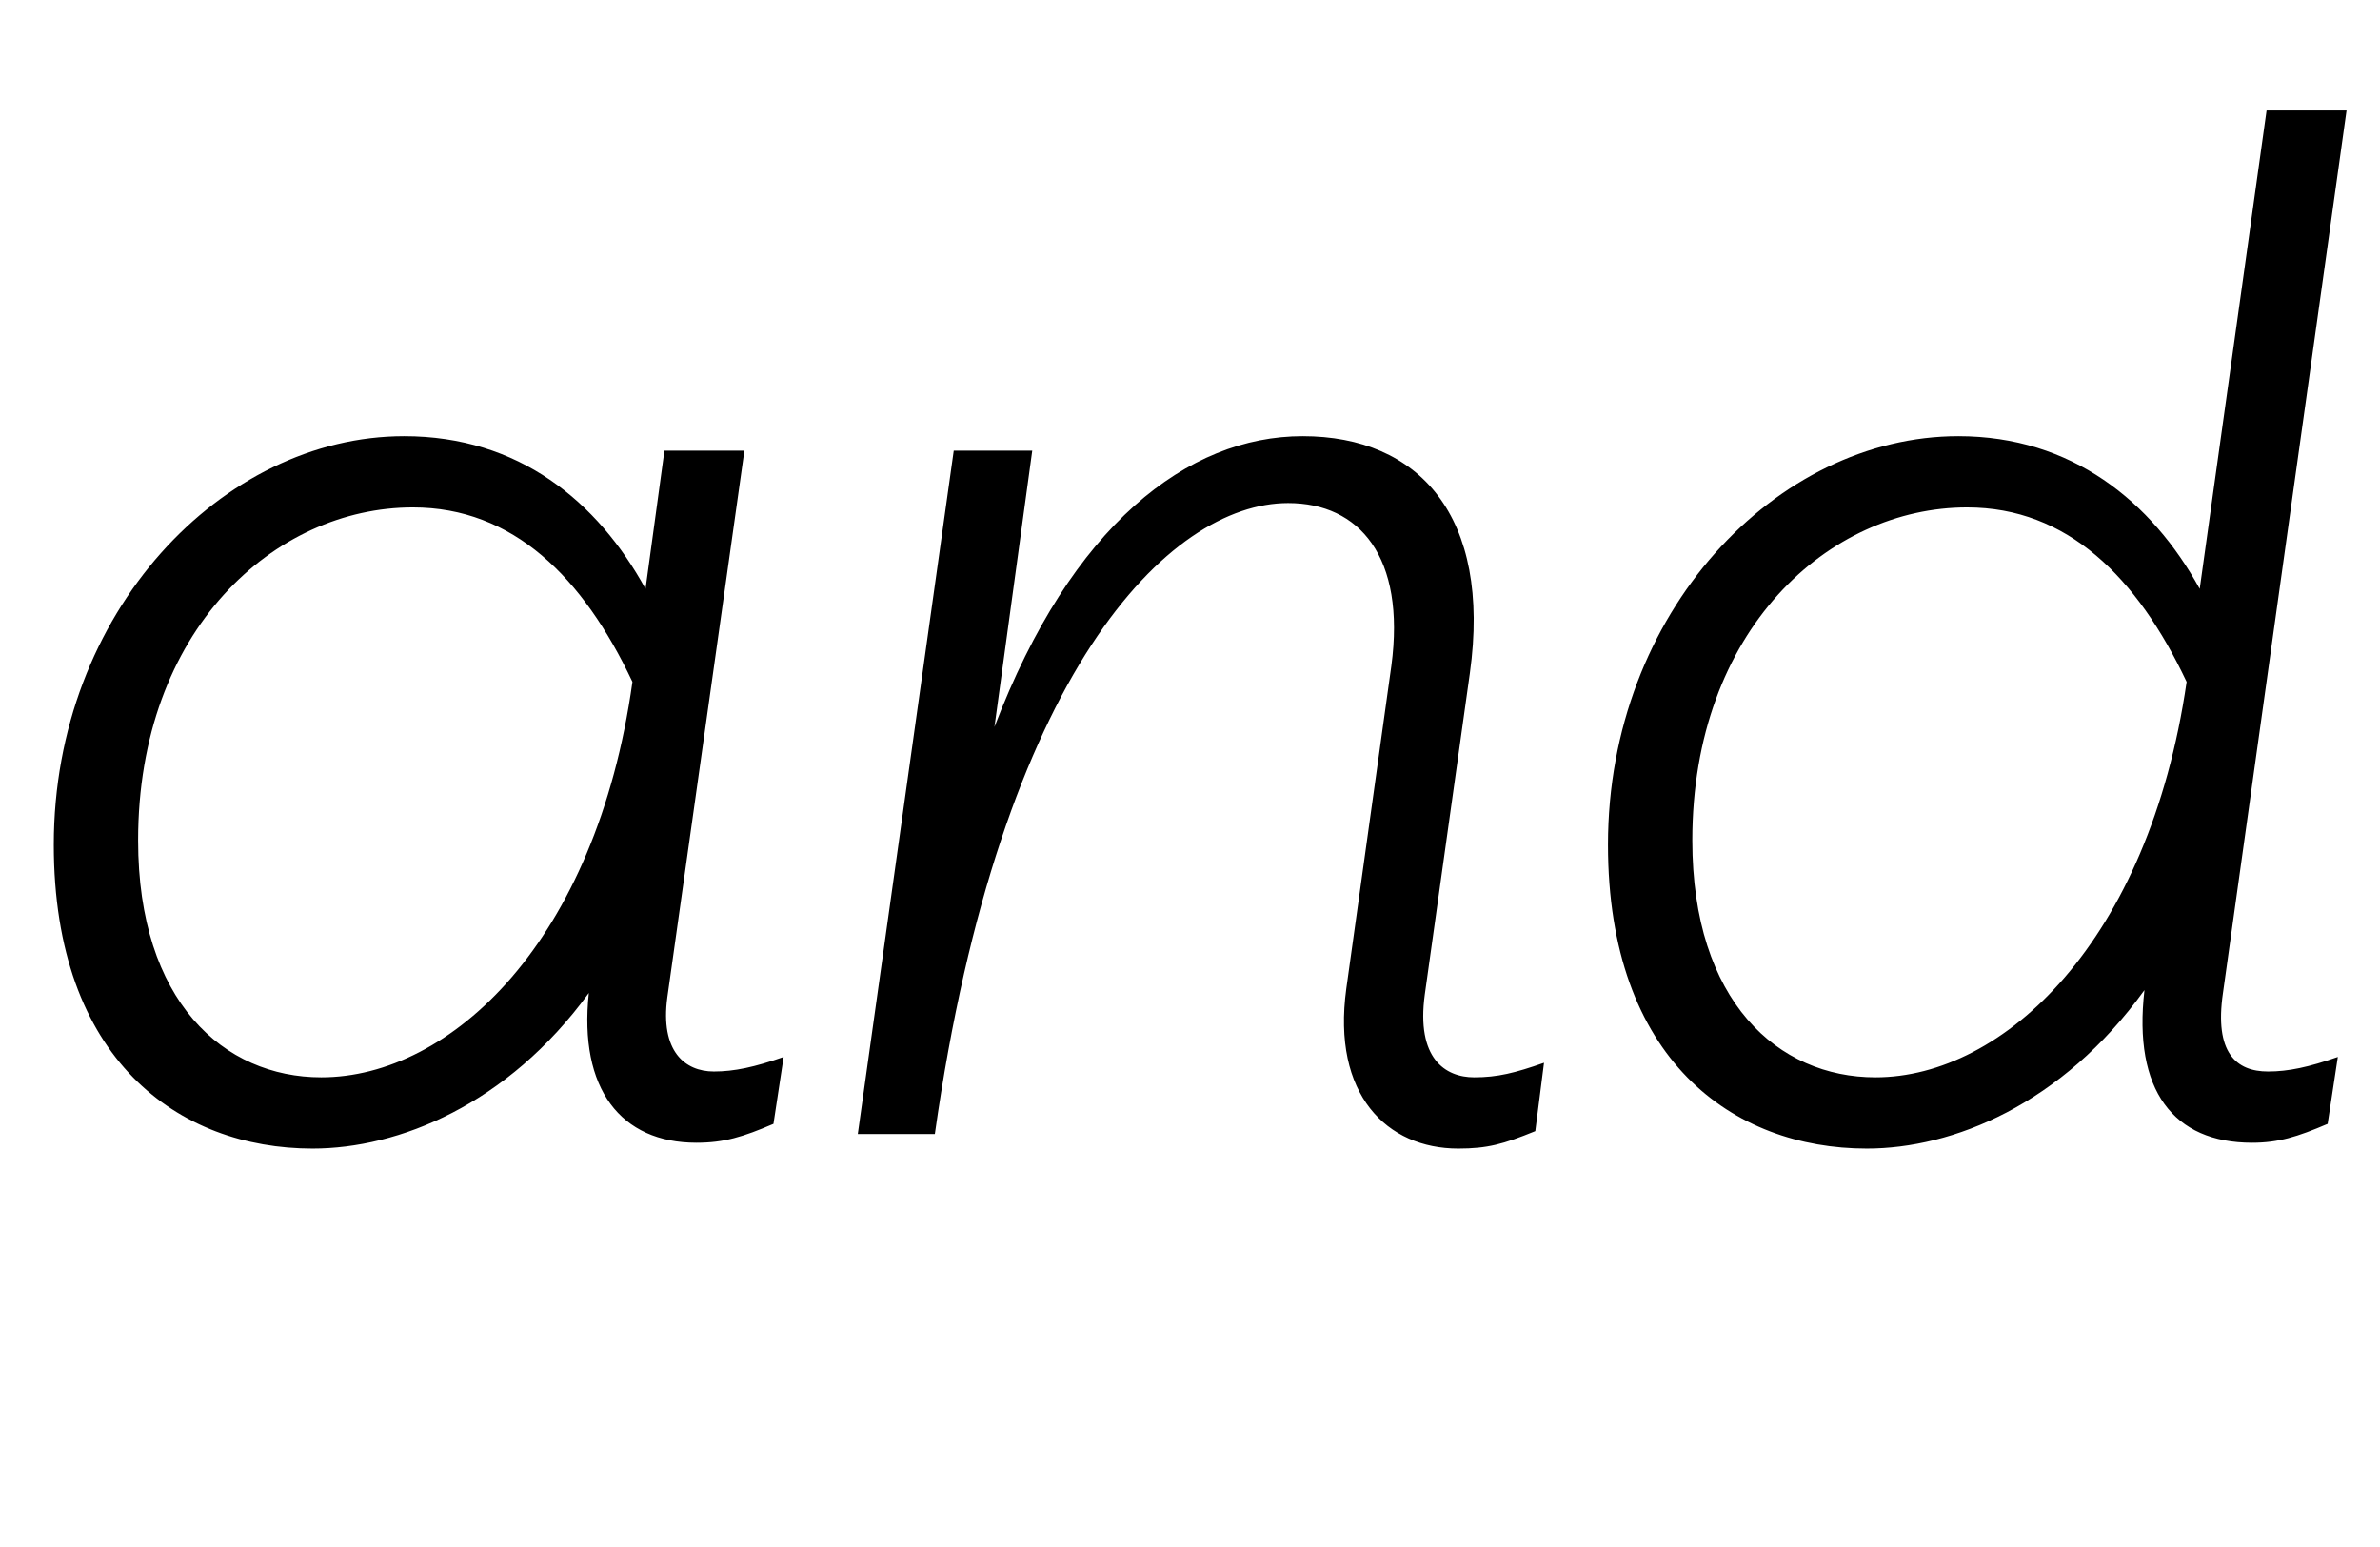
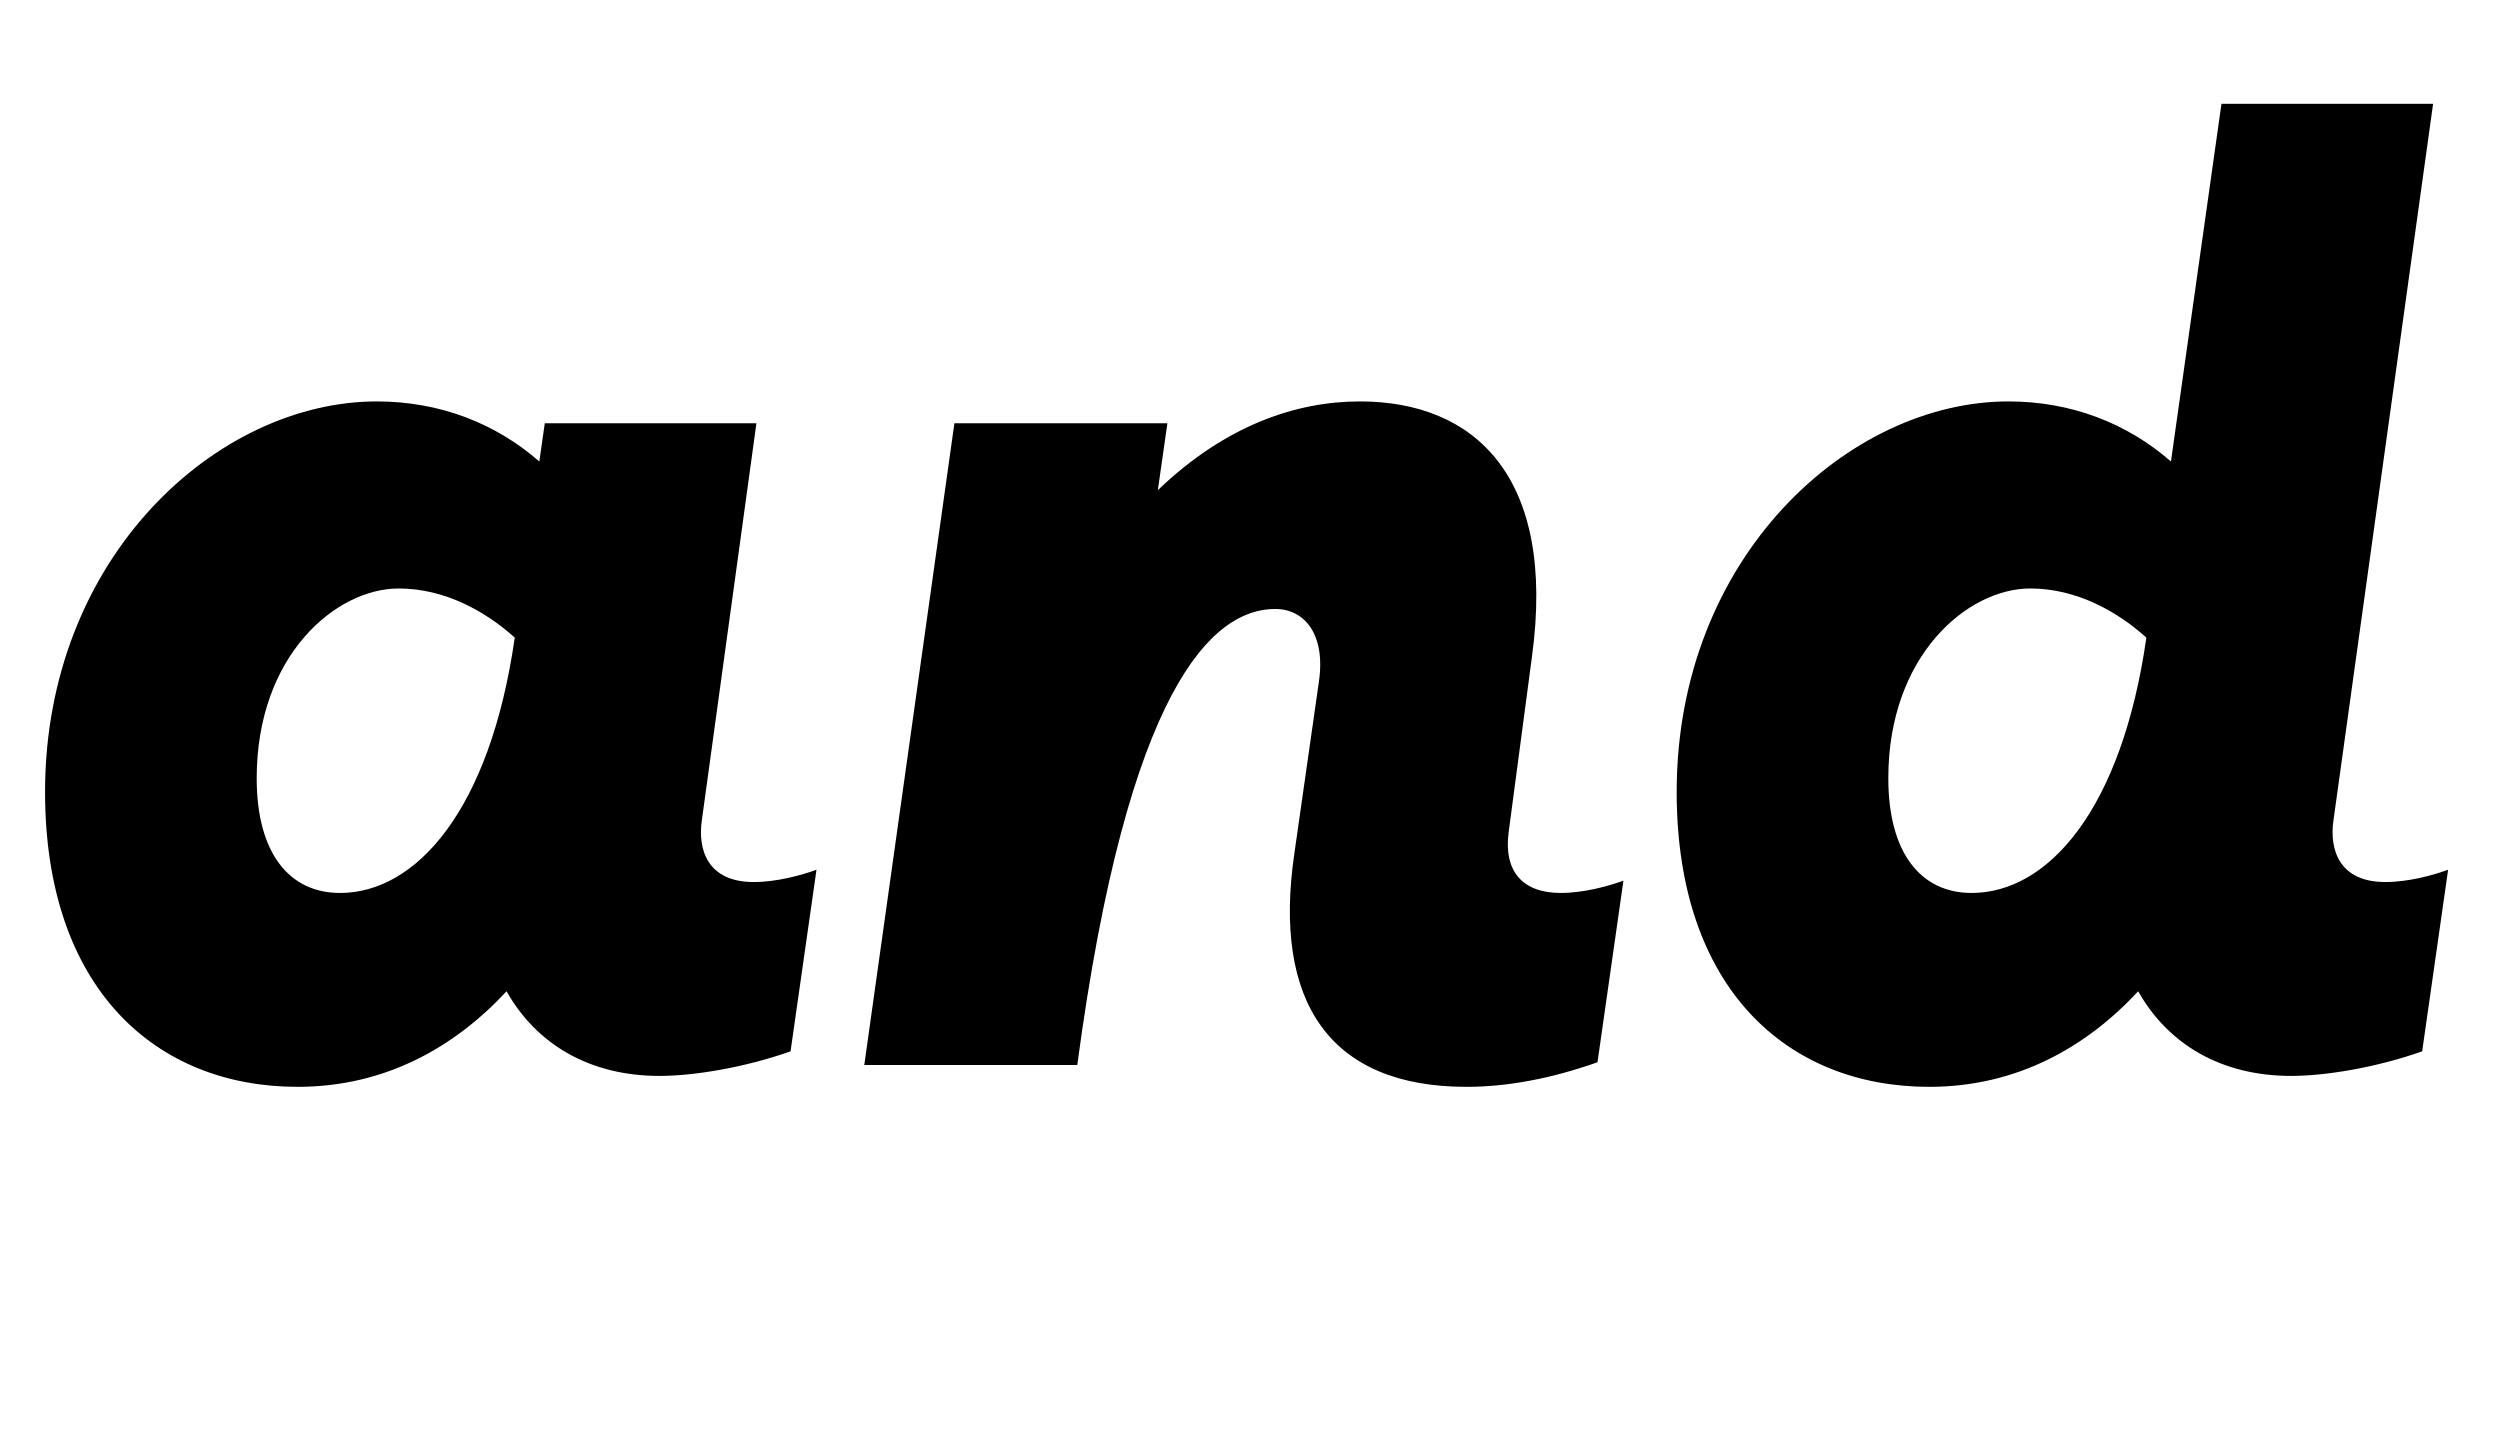
- <svg xmlns="http://www.w3.org/2000/svg" width="1637" height="1064.002">
-   <path d="M215 790.002c59 0 134-30 190-107-7 66 22 103 74 103 19 0 32-4 53-13l7-46c-20 7-34 10-48 10-20 0-37-14-32-51l53-376h-55l-13 95c-33-60-87-105-166-105-125 0-241 121-241 281 0 148 86 209 178 209zm69-441c69 0 117 48 151 120-25 179-125 272-214 272-67 0-126-52-126-163 0-145 94-229 189-229zm359 431c45-318 161-434 243-434 49 0 81 37 71 112l-31 222c-10 73 28 110 77 110 20 0 31-3 53-12l6-47c-20 7-32 10-48 10-20 0-40-13-34-57l31-221c15-108-35-163-115-163-79 0-159 61-212 200l26-190h-54l-66 470zm641 10c59 0 134-30 191-109-8 69 20 105 74 105 18 0 31-4 52-13l7-46c-20 7-34 10-48 10-22 0-37-13-31-54l85-607h-55l-46 329c-33-60-88-105-166-105-125 0-241 121-241 281 0 148 86 209 178 209zm69-441c69 0 117 48 151 120-26 179-126 272-214 272-67 0-126-52-126-163 0-145 94-229 189-229zm0 0" />
+ <svg xmlns="http://www.w3.org/2000/svg" width="1831" height="1064.002">
+   <path d="M218 796.002c64 0 115-29 153-70 22 39 61 62 112 62 25 0 62-6 96-18l19-133c-11 4-29 9-46 9-34 0-41-24-38-45l40-291H399l-4 28c-32-28-73-44-119-44-117 0-243 114-243 286 0 144 81 216 185 216zm74-365c34 0 64 17 85 36-18 126-72 187-128 187-37 0-61-29-61-84 0-90 58-139 104-139zm497 349c37-277 99-334 145-334 21 0 37 18 32 53l-18 126c-16 109 26 171 126 171 30 0 62-6 96-18l19-133c-11 4-29 9-46 9-28 0-42-16-38-45l17-128c18-132-42-187-126-187-46 0-98 17-148 65l7-49H699l-66 470zm624 16c64 0 115-29 153-70 22 39 61 62 112 62 25 0 62-6 96-18l19-133c-11 4-29 9-46 9-34 0-41-24-38-45l73-525h-155l-37 262c-32-28-73-44-119-44-117 0-243 114-243 286 0 144 81 216 185 216zm74-365c34 0 64 17 85 36-18 126-72 187-128 187-37 0-61-29-61-84 0-90 58-139 104-139zm0 0" />
</svg>
